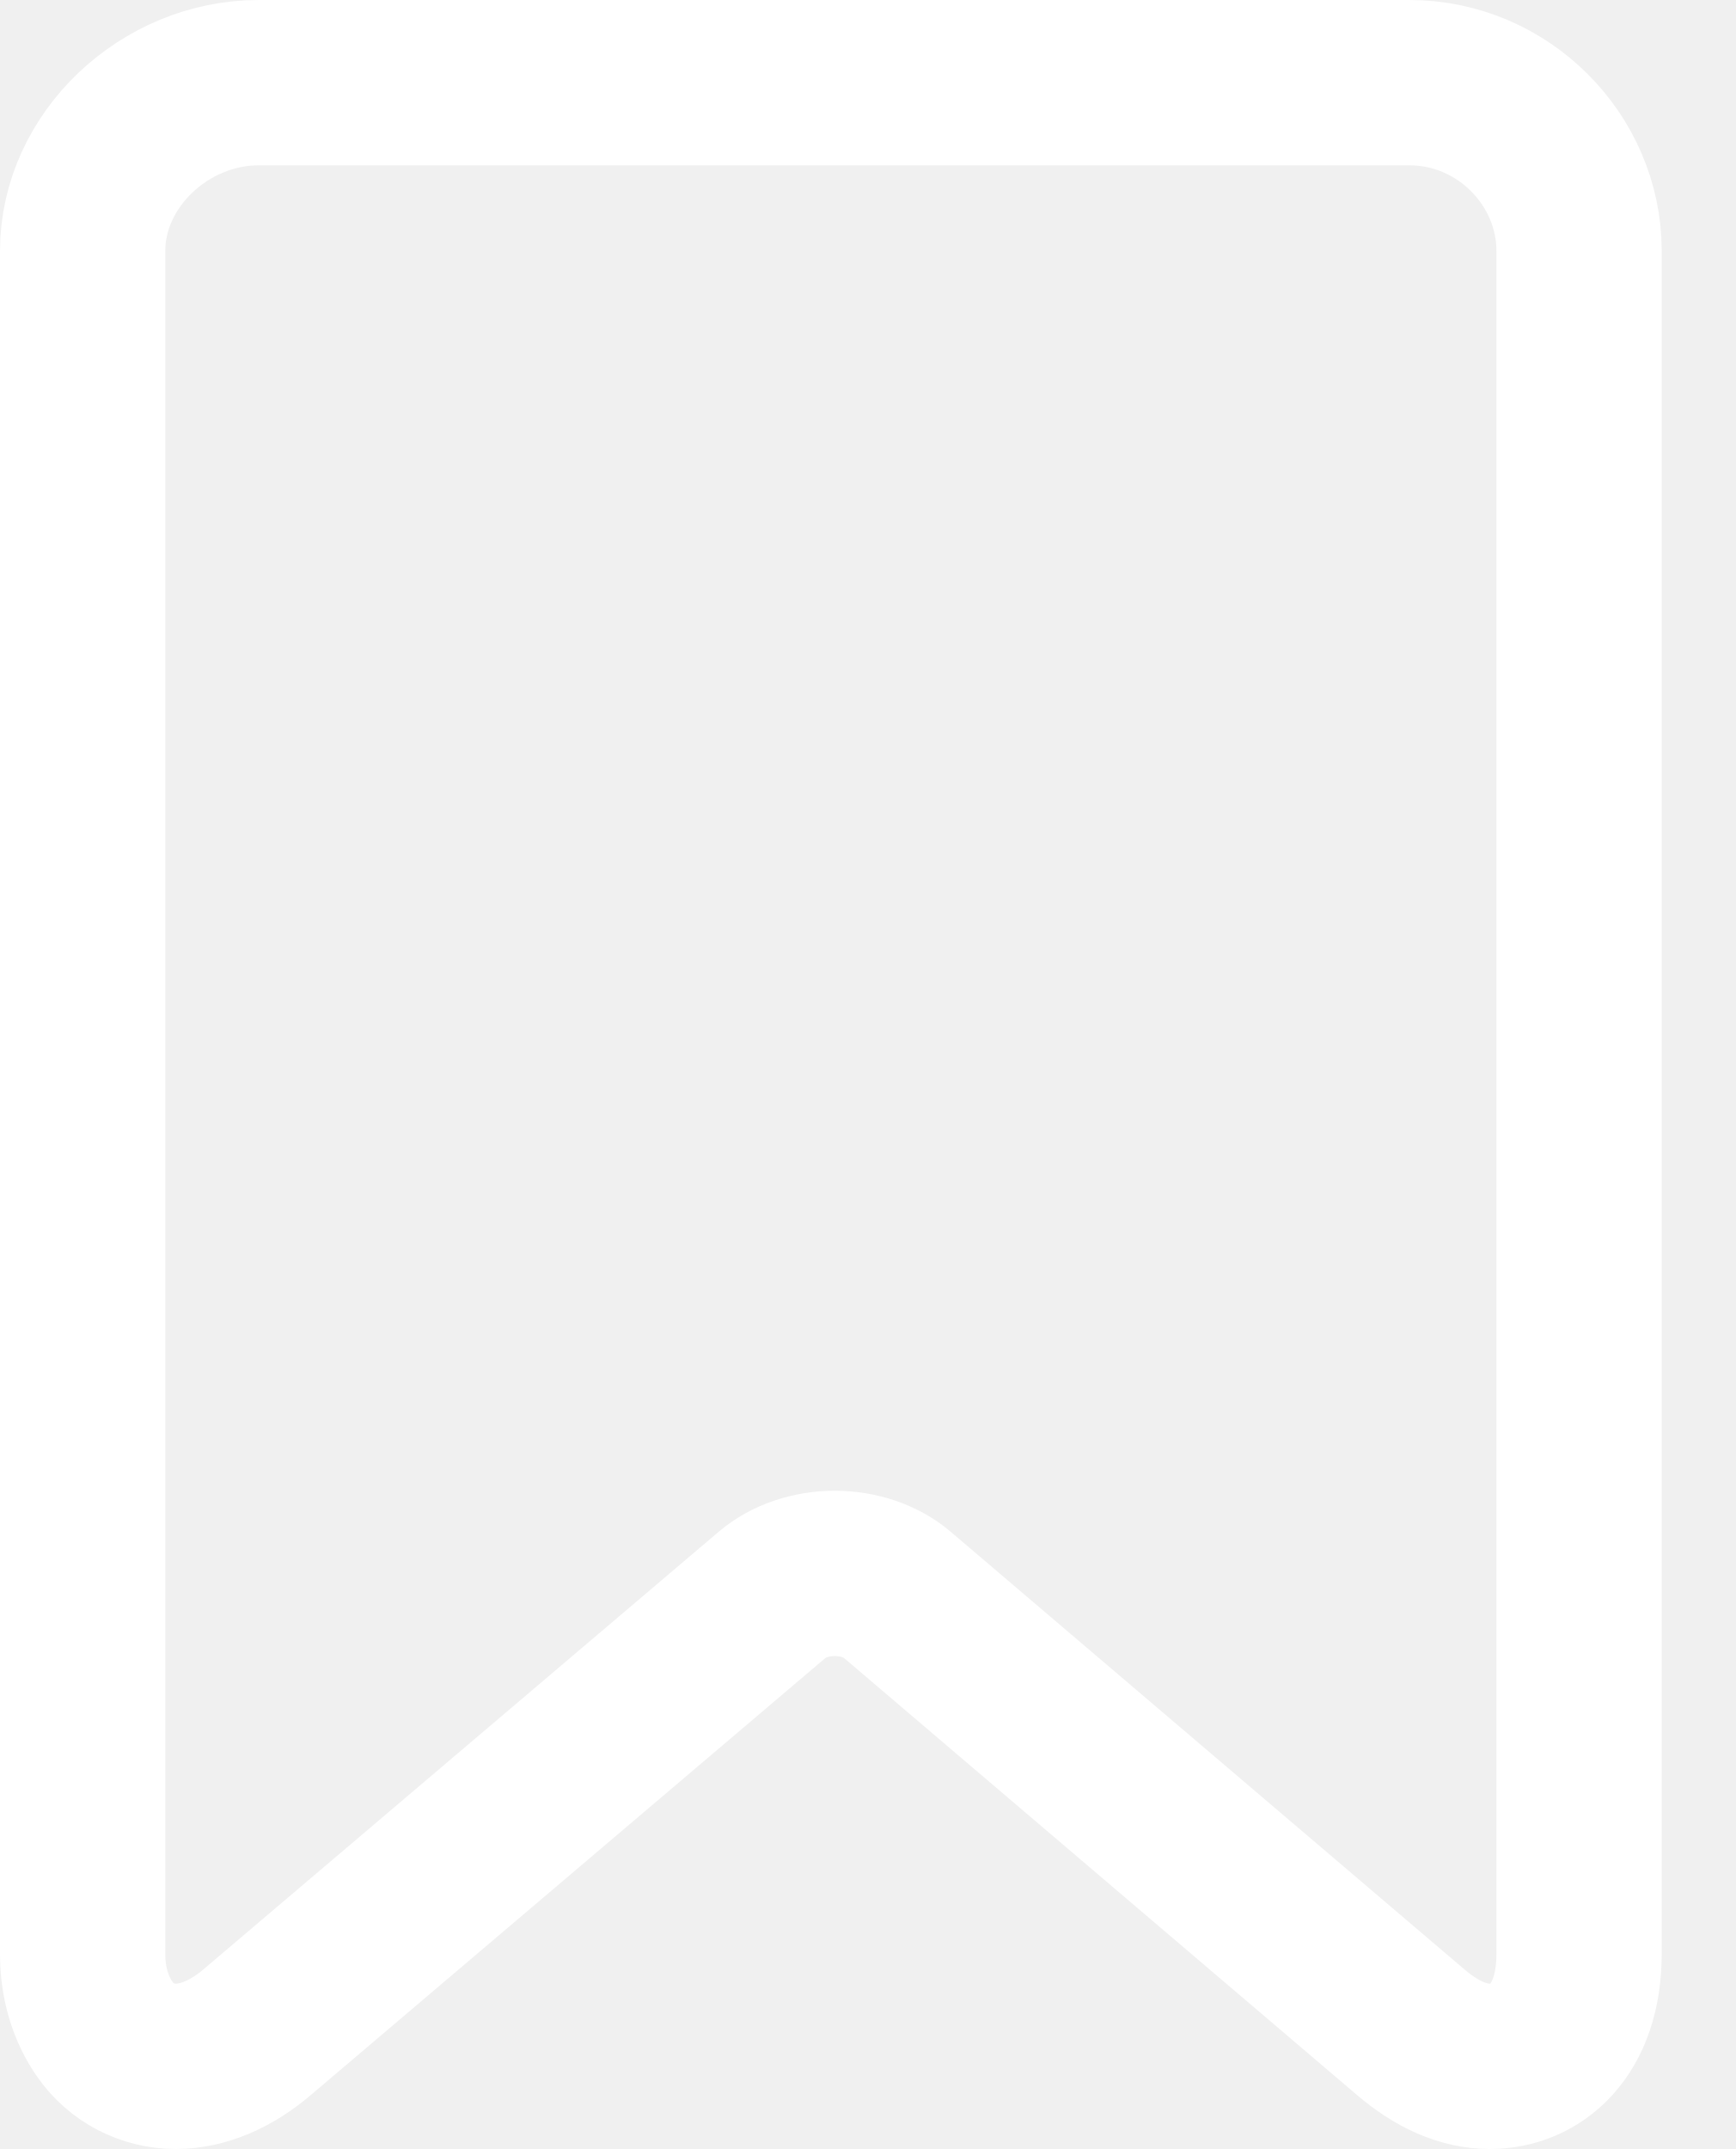
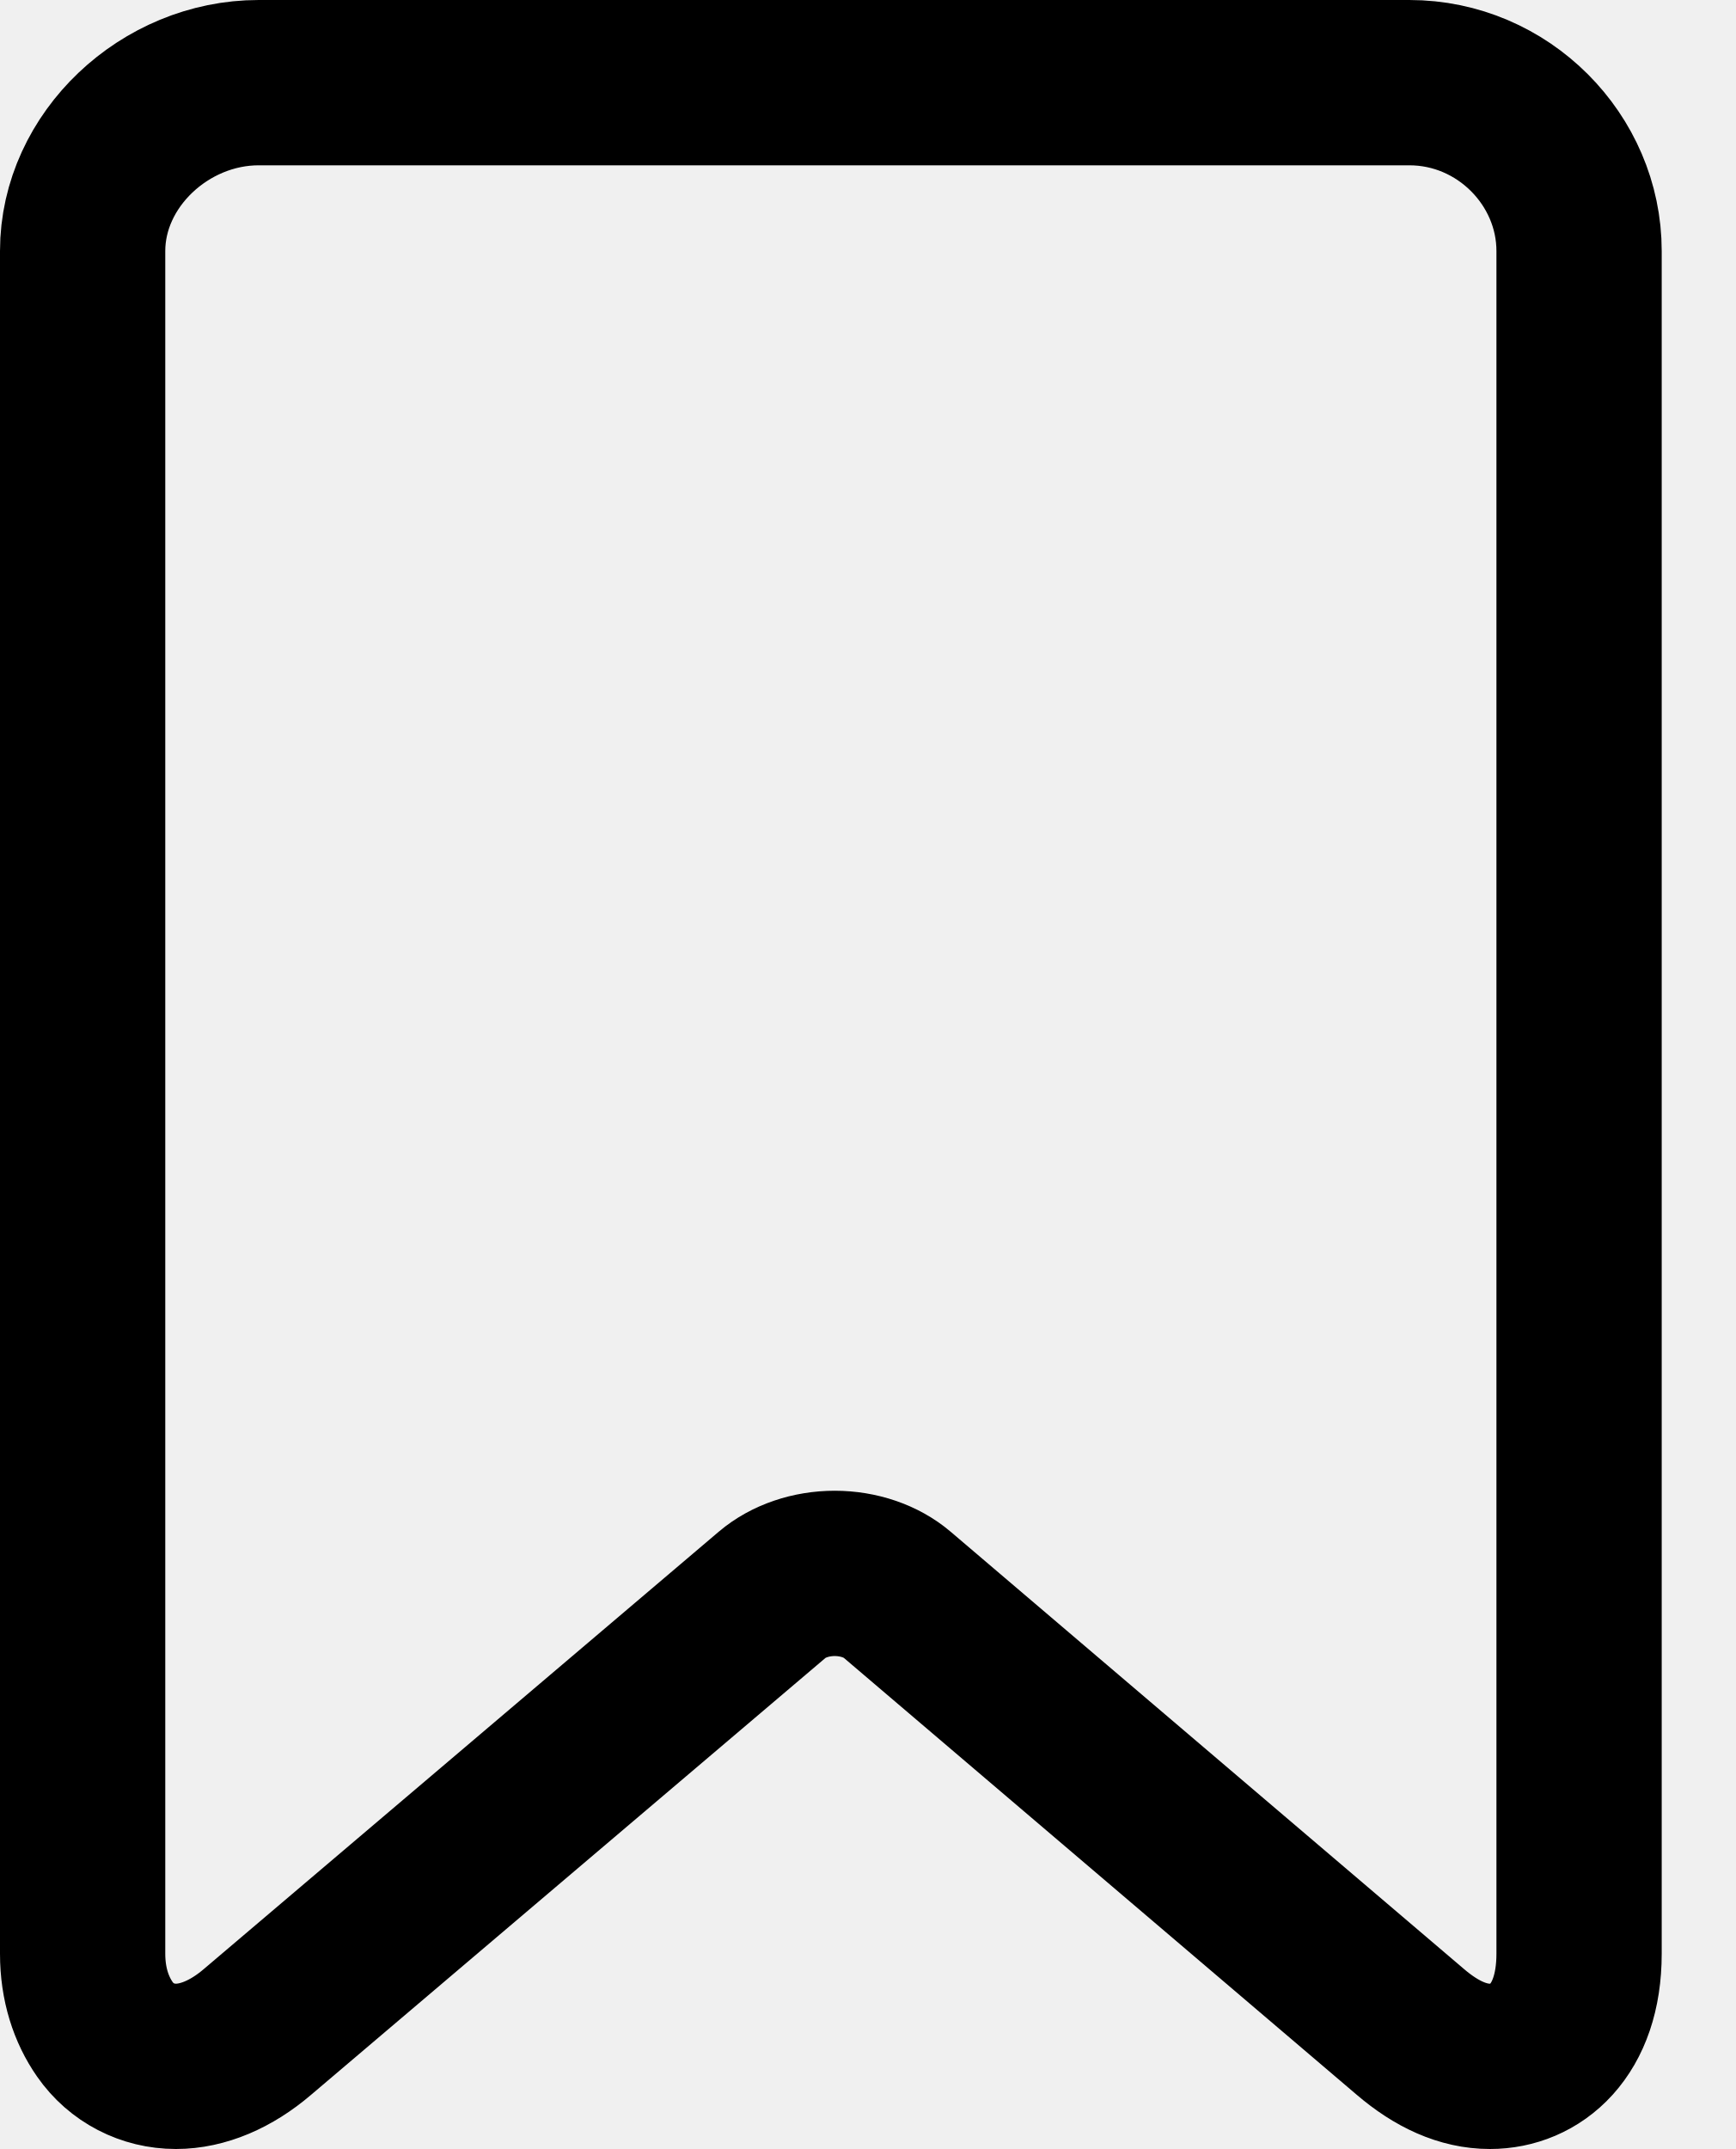
<svg xmlns="http://www.w3.org/2000/svg" width="21" height="26" viewBox="0 0 21 26" fill="none">
-   <path d="M17.055 1H3.13C1.996 1 1 1.933 1 3.037V23.637C1 24.006 1.103 24.314 1.269 24.552C1.467 24.837 1.786 25 2.129 25C2.452 25 2.797 24.856 3.115 24.584L9.345 19.294C9.538 19.13 9.814 19.036 10.101 19.036C10.389 19.036 10.665 19.13 10.858 19.295L17.067 24.583C17.386 24.856 17.707 25 18.03 25C18.577 25 19.109 24.579 19.109 23.637V3.037C19.109 1.933 18.189 1 17.055 1Z" stroke="white" stroke-width="2" />
+   <g clip-path="url(#clip0_4021_2546)">
+     <path d="M17.055 1H3.13C1.996 1 1 1.933 1 3.037V23.637C1 24.006 1.103 24.314 1.269 24.552C1.467 24.837 1.786 25 2.129 25C2.452 25 2.797 24.856 3.115 24.584L9.345 19.294C9.538 19.13 9.814 19.036 10.101 19.036C10.389 19.036 10.665 19.13 10.858 19.295L17.067 24.583C17.386 24.856 17.707 25 18.03 25C18.577 25 19.109 24.579 19.109 23.637V3.037C19.109 1.933 18.189 1 17.055 1Z" stroke="black" stroke-width="2" />
+   </g>
+   <defs>
+     <clipPath id="clip0_4021_2546">
+       <rect width="21" height="26" fill="white" />
+     </clipPath>
+   </defs>
</svg>
